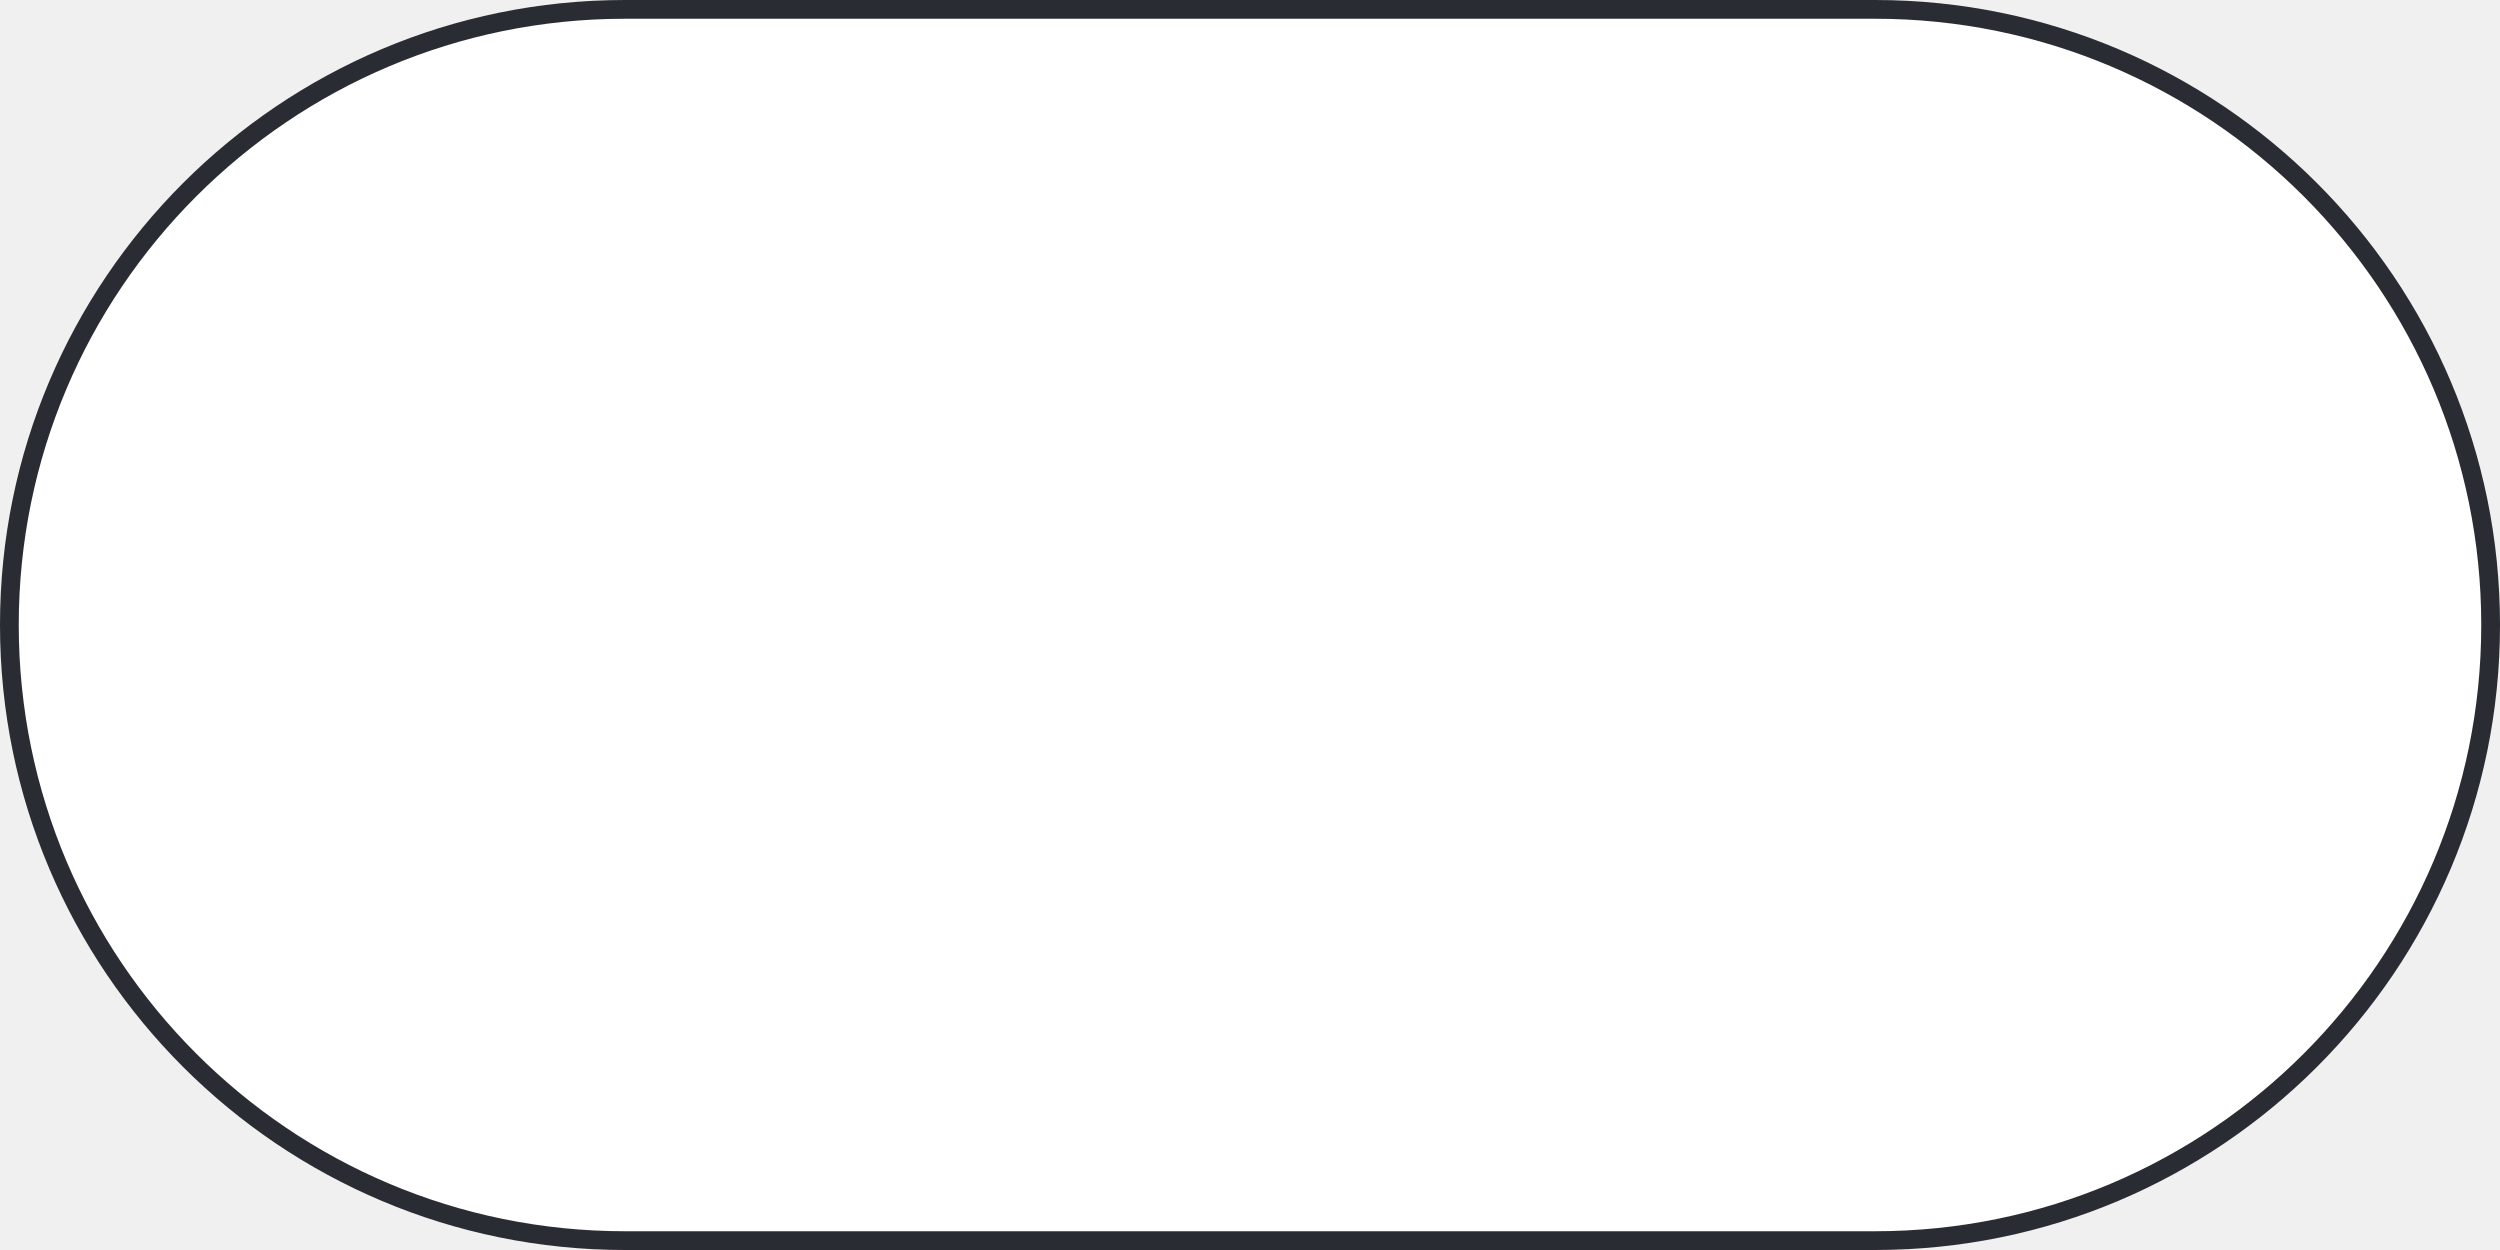
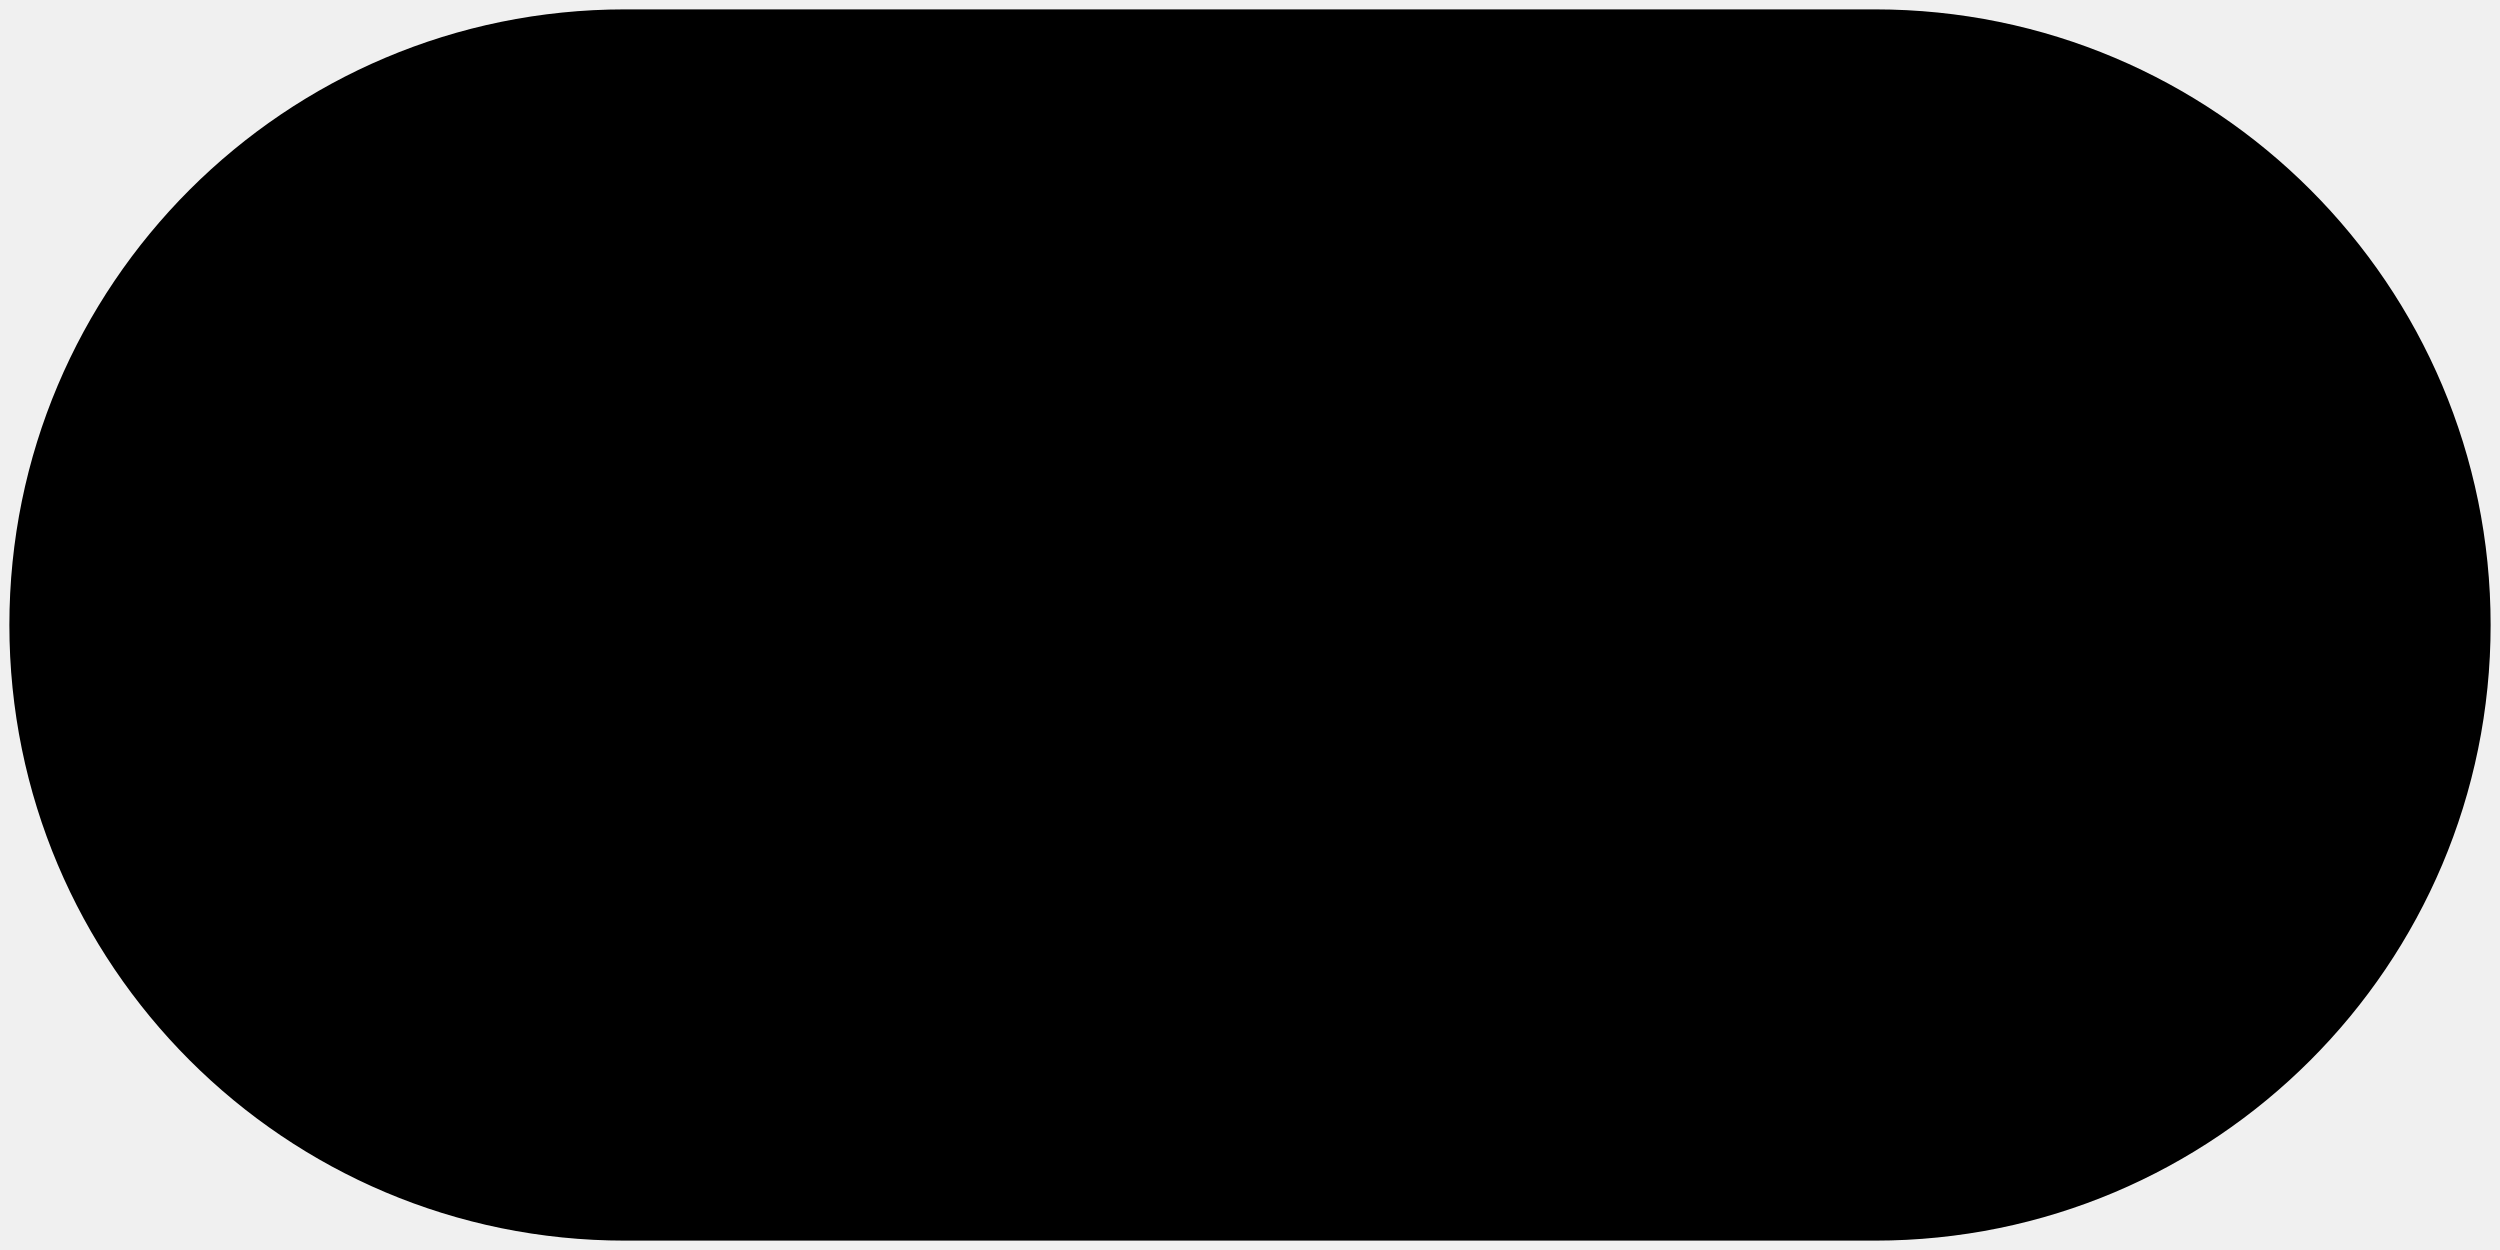
- <svg xmlns="http://www.w3.org/2000/svg" viewBox="0 0 200 100" fill="none" width="100%" height="100%">
-   <rect x="0.75" y="0.75" width="198.5" height="98.5" rx="49.25" fill="white" stroke="#292C33" stroke-width="1.5" />
+ <svg xmlns="http://www.w3.org/2000/svg" viewBox="0 0 200 100" width="100%" height="100%">
+   <rect x="0.75" y="0.75" width="198.5" height="98.5" rx="49.25" fill="inherit" stroke="inherit" stroke-width="1.5" />
</svg>
